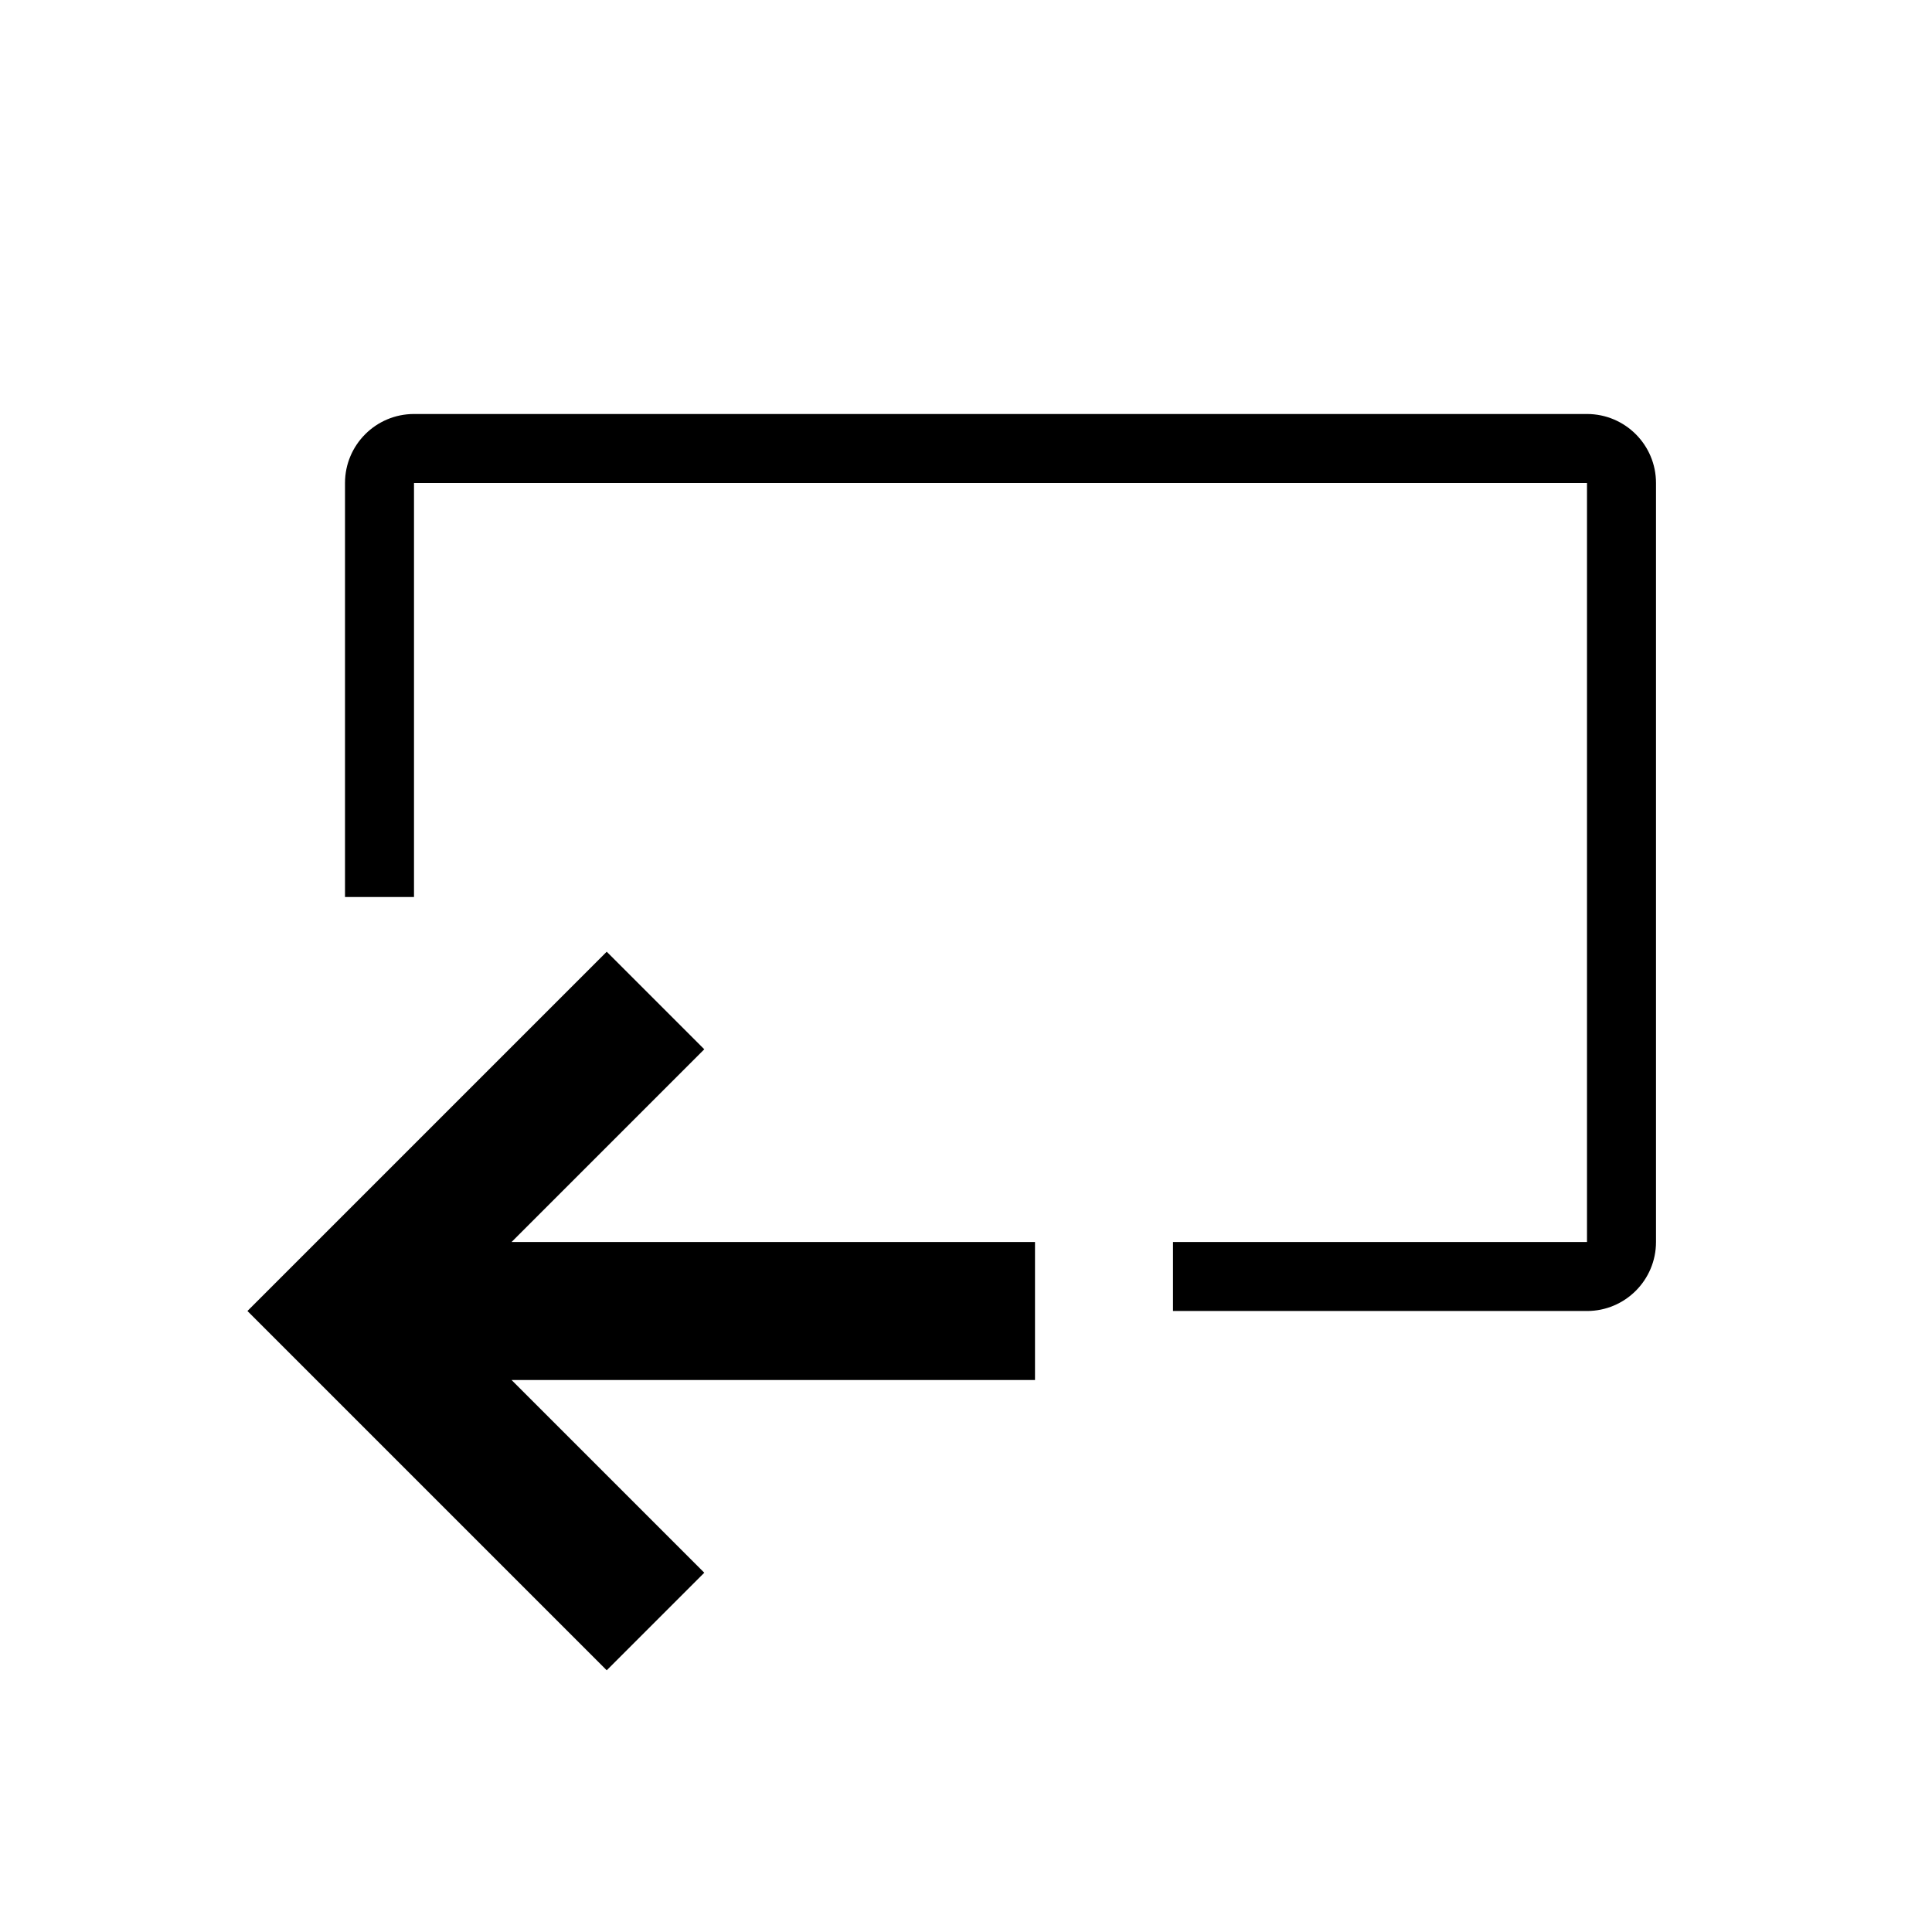
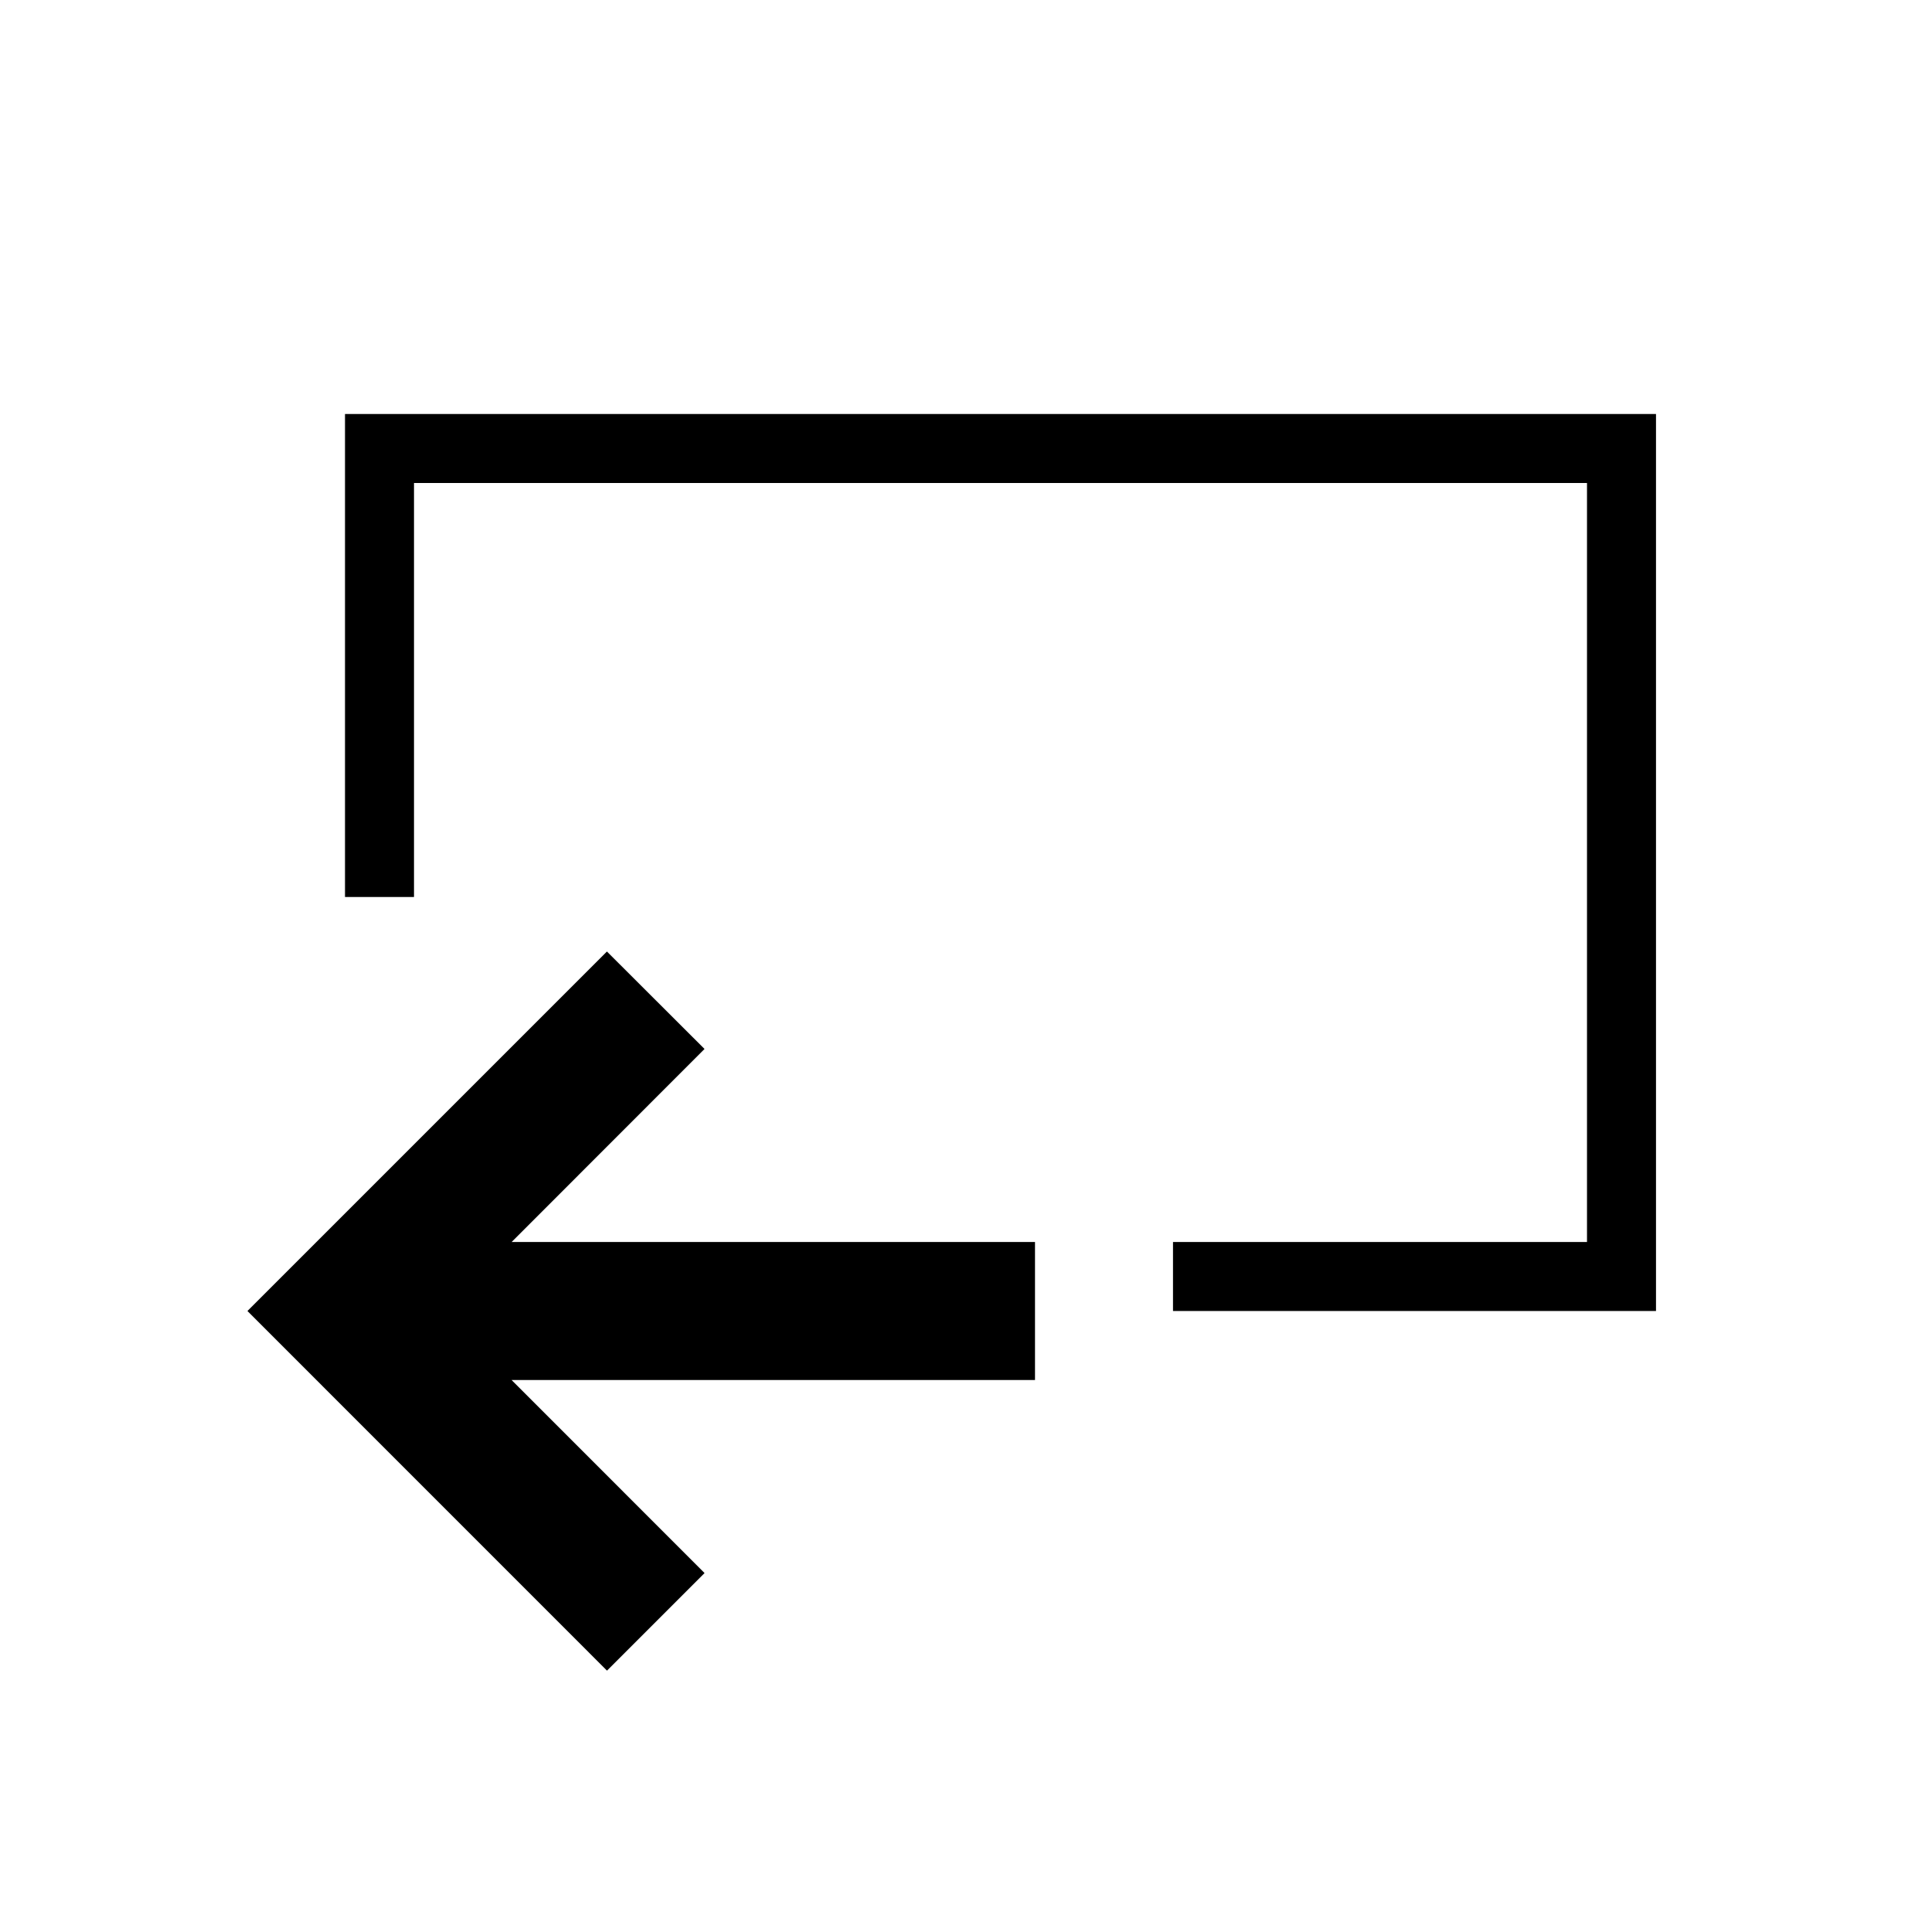
- <svg xmlns="http://www.w3.org/2000/svg" width="28" height="28" viewBox="0 0 28 28" fill="none">
-   <path fill-rule="evenodd" clip-rule="evenodd" d="M23 7H6L6 13H5V7C5 6.448 5.448 6 6 6H23C23.552 6 24 6.448 24 7V18C24 18.552 23.552 19 23 19H17V18H23V7ZM10.207 15.207L7.414 18H15V20H7.414L10.207 22.793L8.793 24.207L4.293 19.707L3.586 19L4.293 18.293L8.793 13.793L10.207 15.207Z" fill="black" />
+ <svg xmlns="http://www.w3.org/2000/svg" width="28" height="28" fill="none">
+   <path fill="#000" d="M10.21 15.203 7.415 18H15v2H7.414l2.797 2.798-1.414 1.414L3.586 19l5.21-5.21 1.415 1.413Z" />
+   <path fill="#000" d="M24 19h-7v-1h6V7H6v6H5V6h19v13Z" />
</svg>
